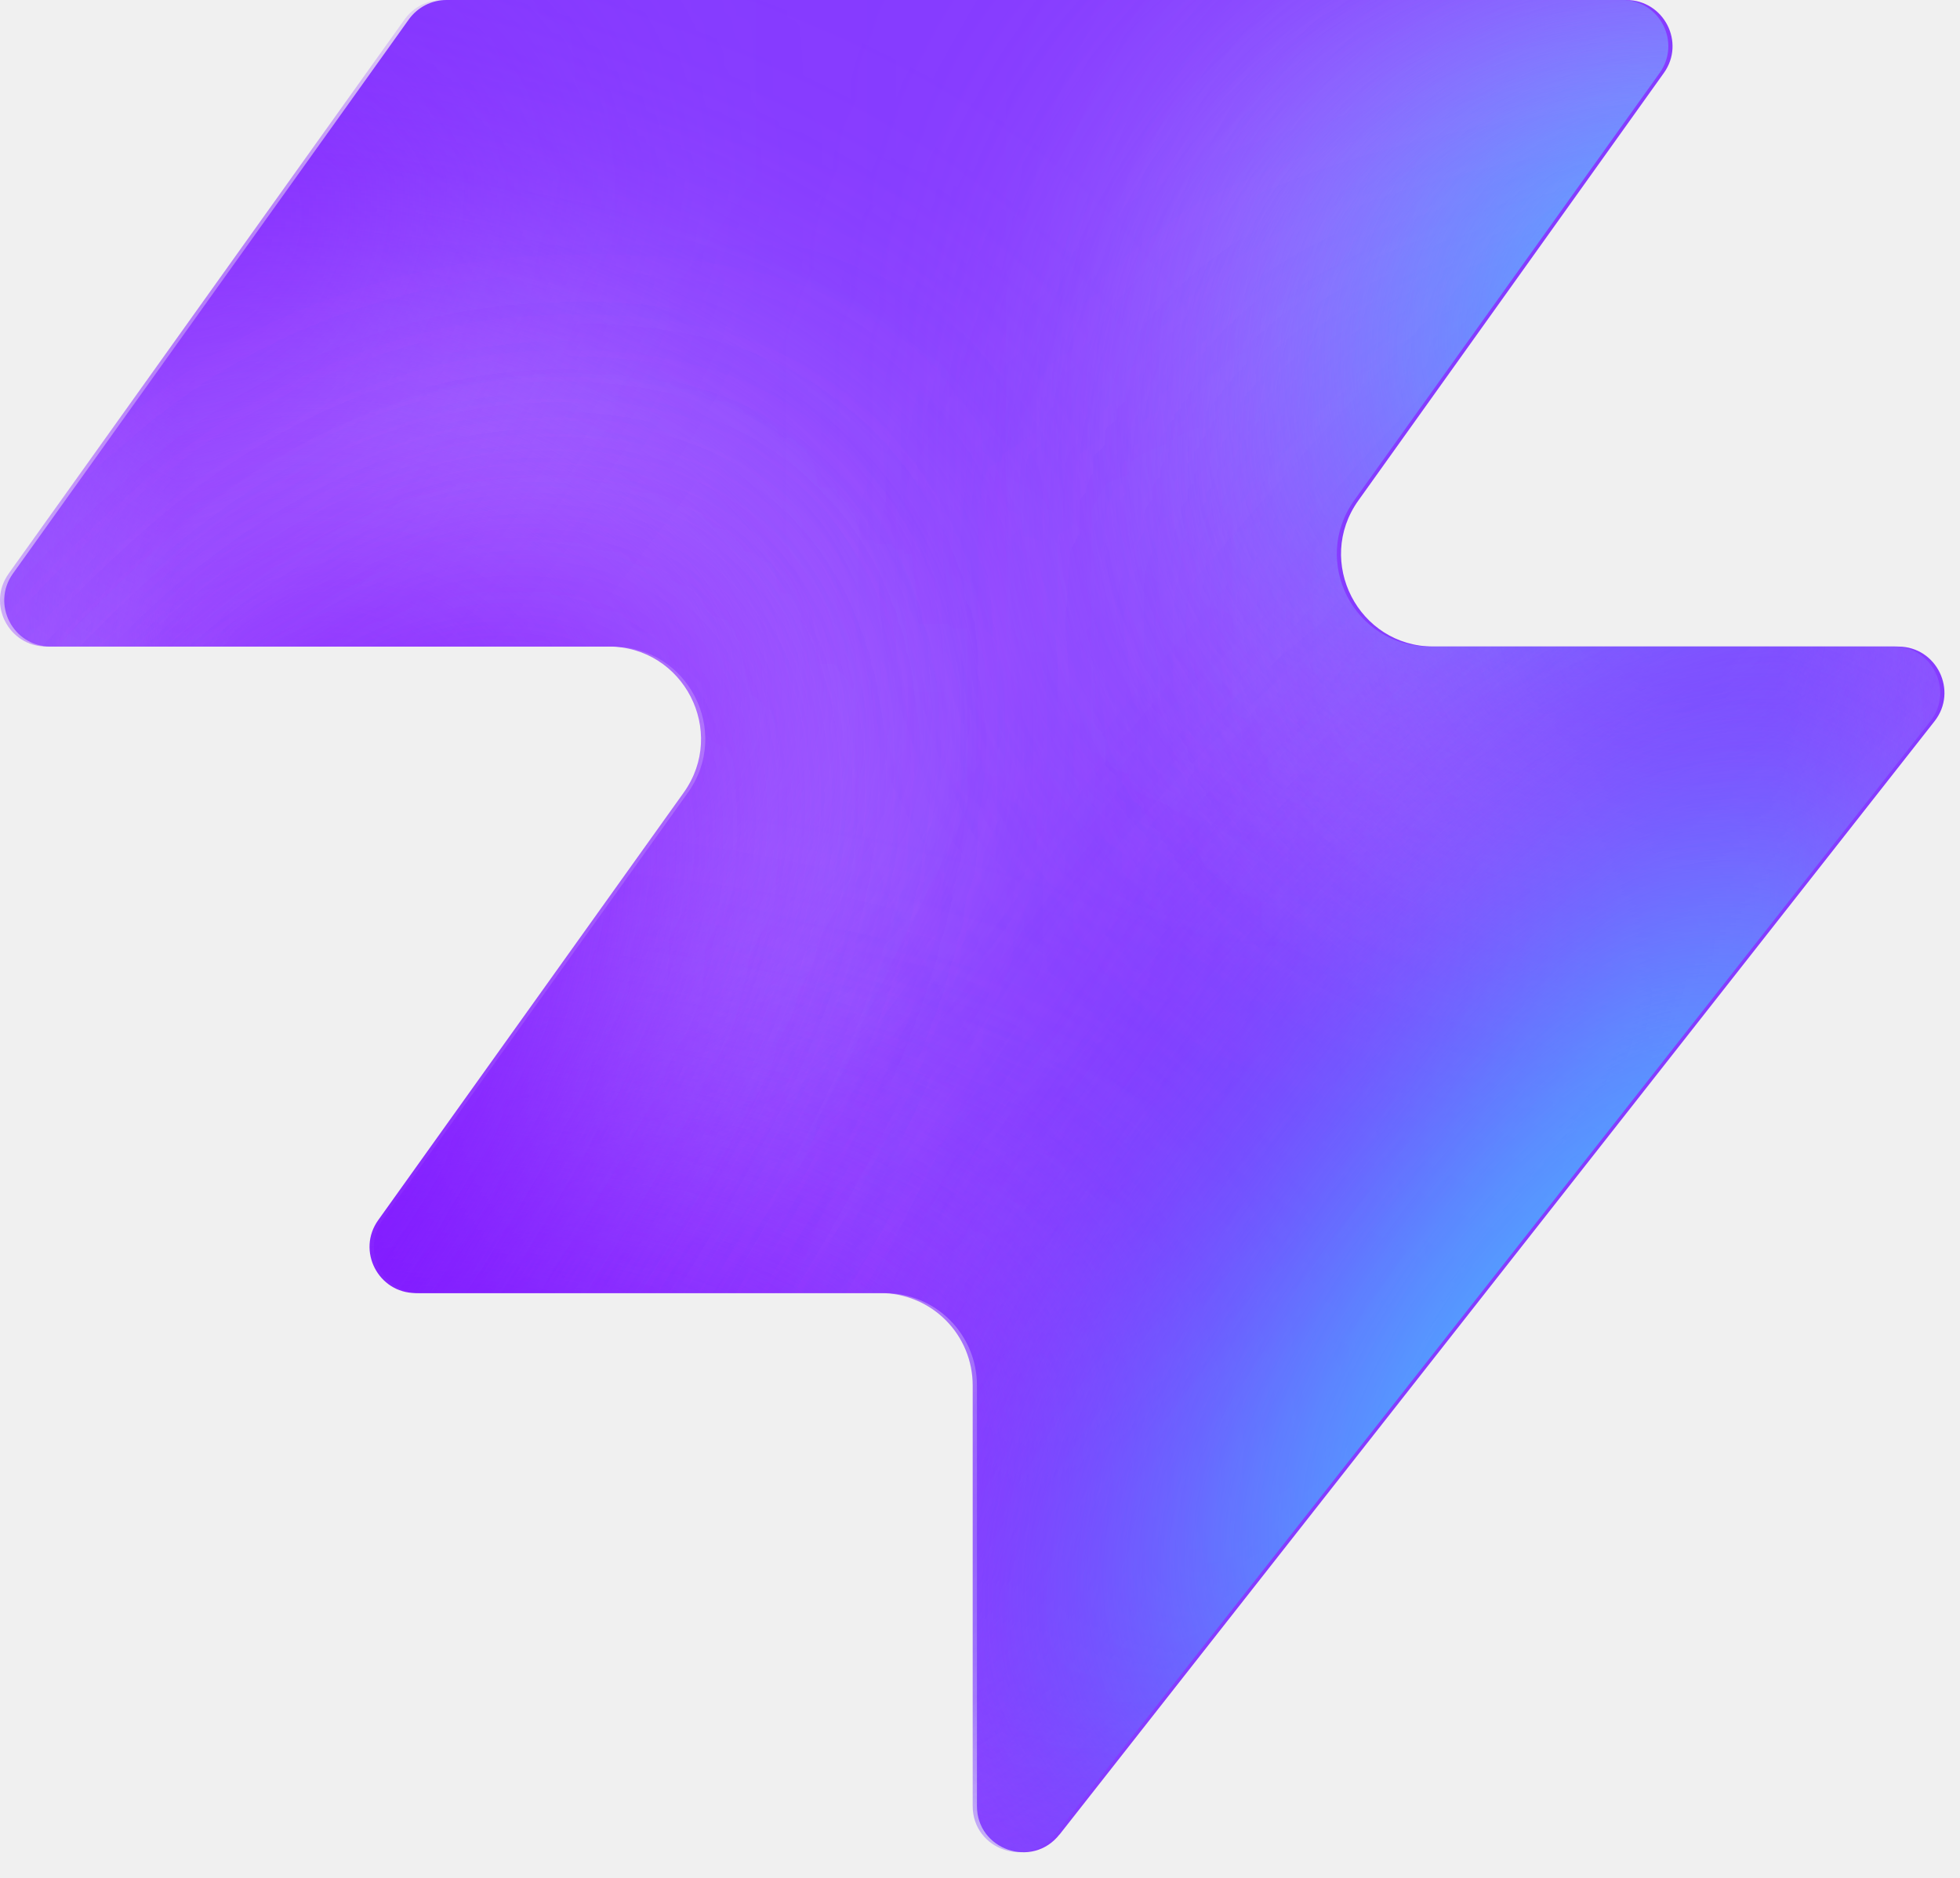
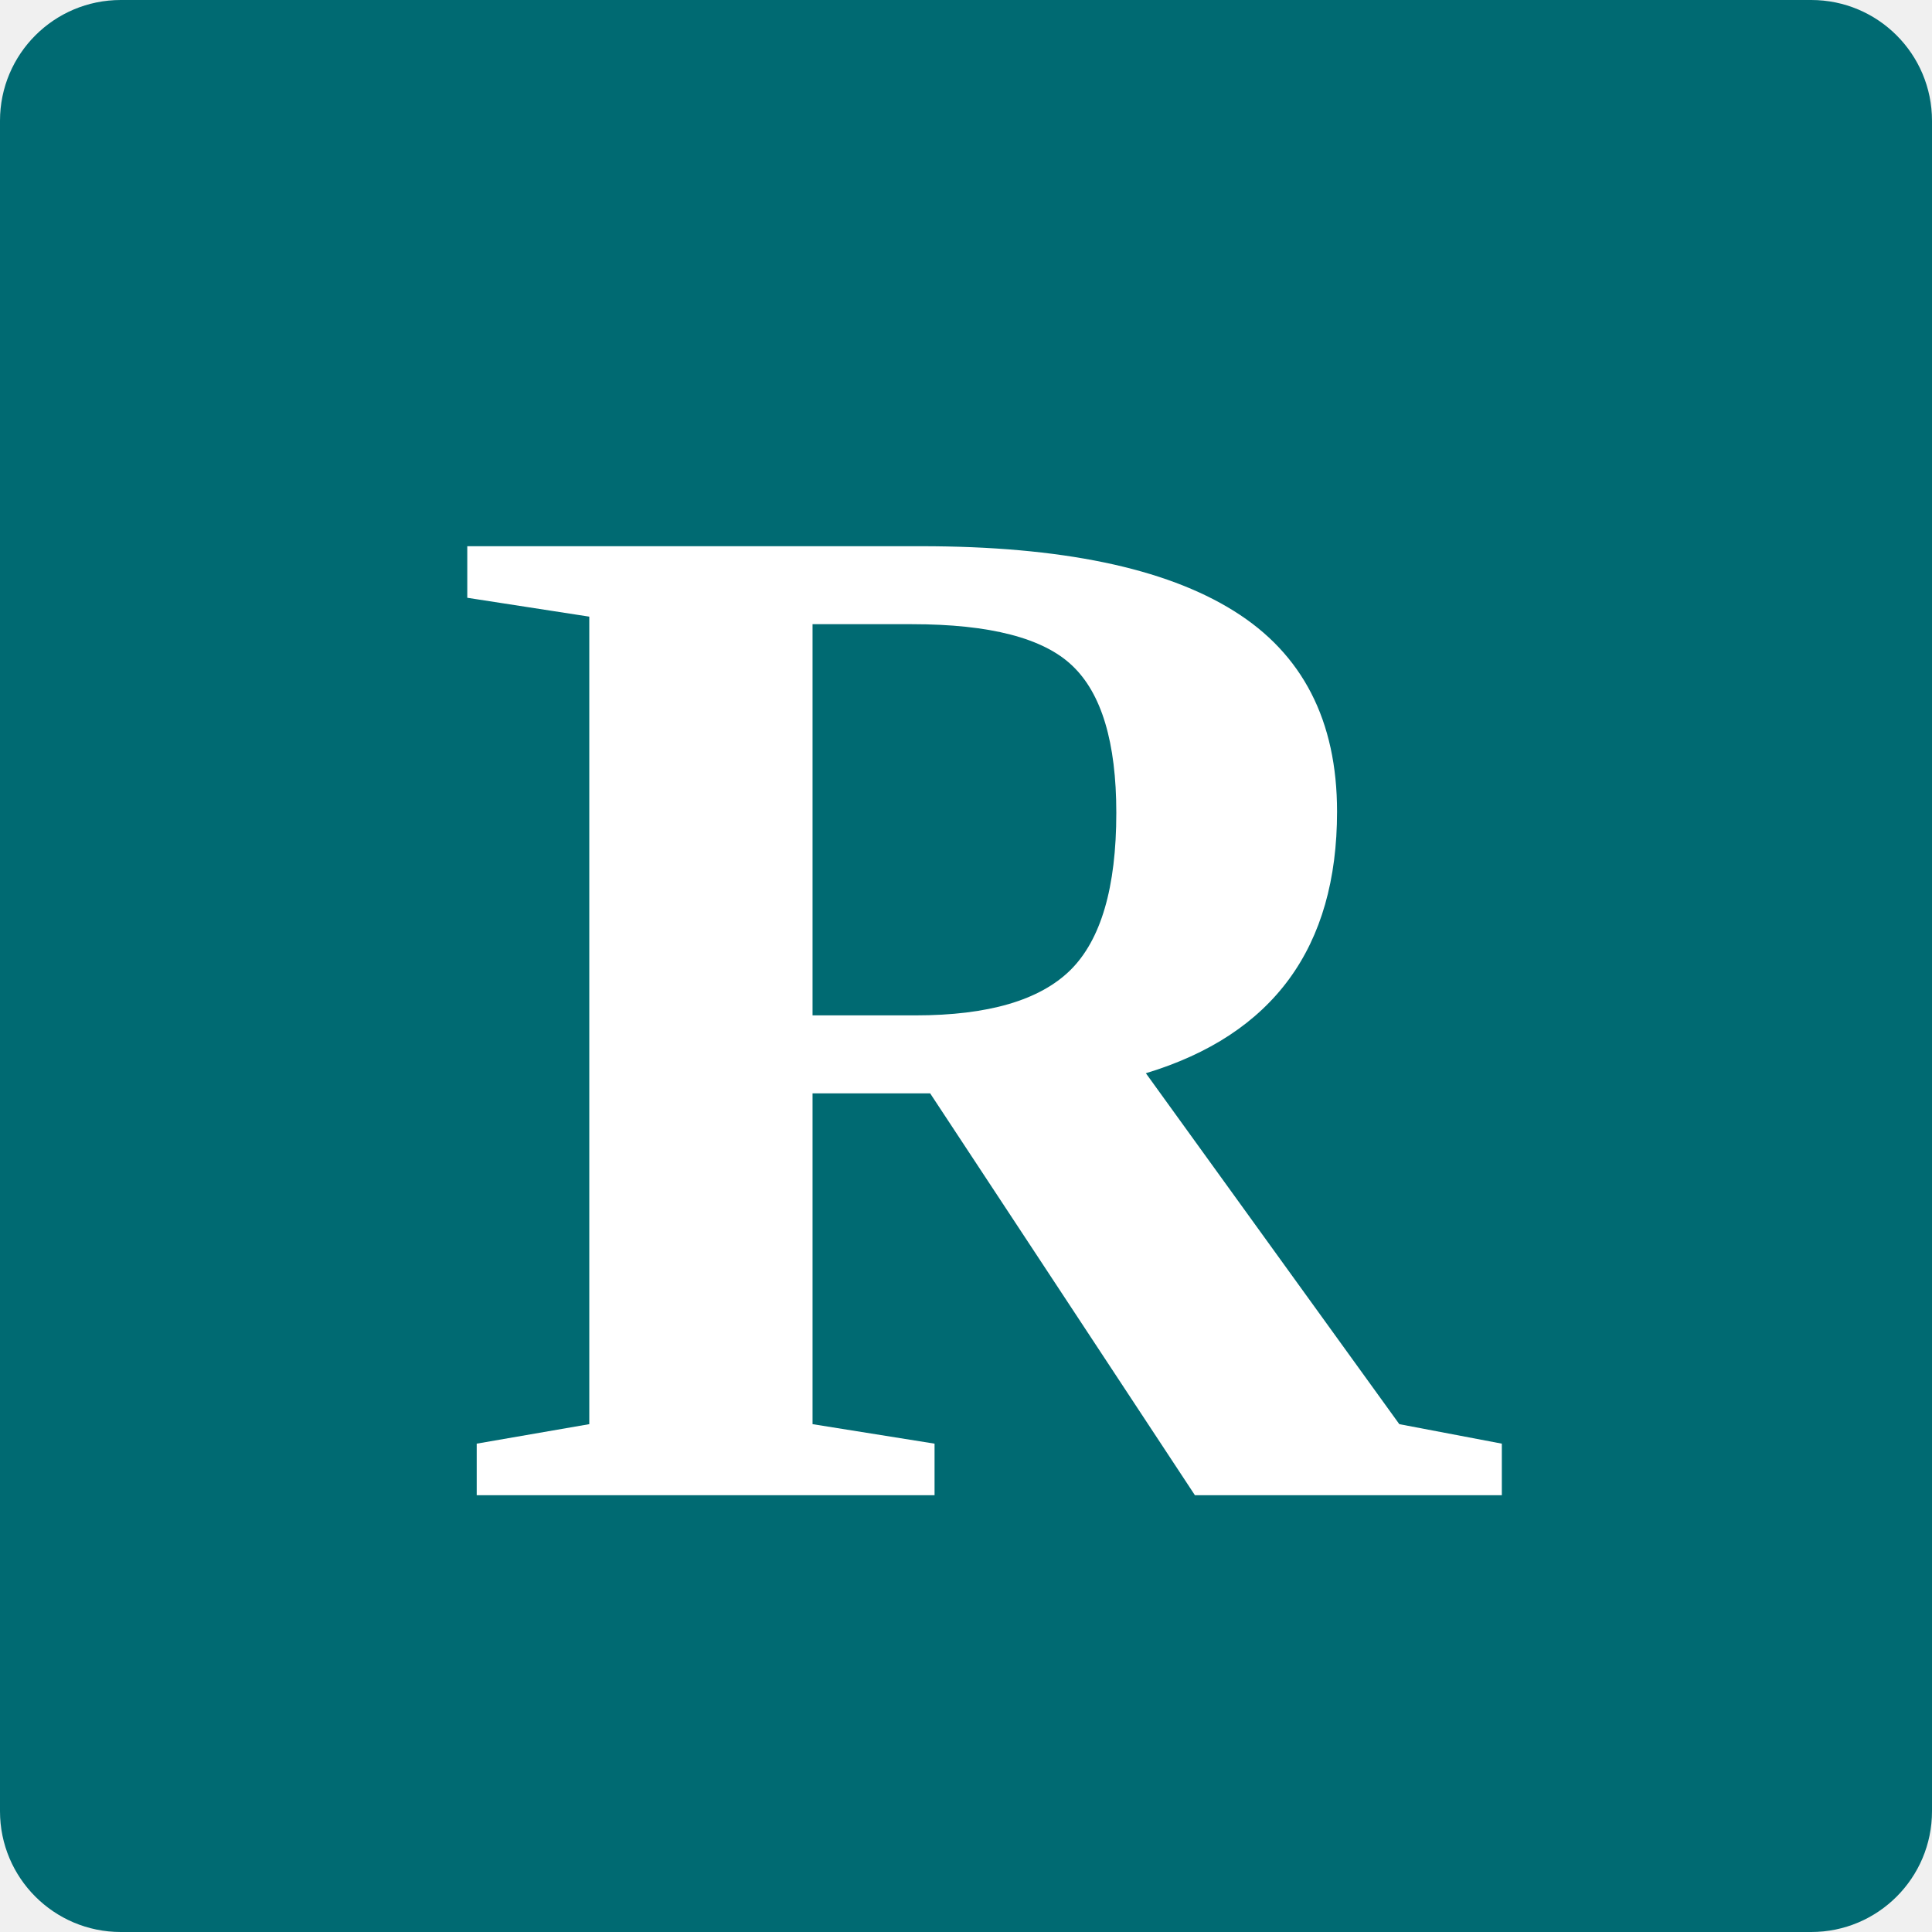
- <svg xmlns="http://www.w3.org/2000/svg" width="48" height="46" fill="none" viewBox="0 0 48 46">
-   <path fill="#863bff" d="M25.946 44.938c-.664.845-2.021.375-2.021-.698V33.937a2.26 2.26 0 0 0-2.262-2.262H10.287c-.92 0-1.456-1.04-.92-1.788l7.48-10.471c1.07-1.497 0-3.578-1.842-3.578H1.237c-.92 0-1.456-1.04-.92-1.788L10.013.474c.214-.297.556-.474.92-.474h28.894c.92 0 1.456 1.04.92 1.788l-7.48 10.471c-1.07 1.498 0 3.579 1.842 3.579h11.377c.943 0 1.473 1.088.89 1.83L25.947 44.94z" style="fill:#863bff;fill:color(display-p3 .525 .23 1);fill-opacity:1" />
-   <mask id="a" width="48" height="46" x="0" y="0" maskUnits="userSpaceOnUse" style="mask-type:alpha">
-     <path fill="#000" d="M25.842 44.938c-.664.844-2.021.375-2.021-.698V33.937a2.26 2.26 0 0 0-2.262-2.262H10.183c-.92 0-1.456-1.04-.92-1.788l7.48-10.471c1.07-1.498 0-3.579-1.842-3.579H1.133c-.92 0-1.456-1.04-.92-1.787L9.91.473c.214-.297.556-.474.92-.474h28.894c.92 0 1.456 1.04.92 1.788l-7.48 10.471c-1.07 1.498 0 3.578 1.842 3.578h11.377c.943 0 1.473 1.088.89 1.832L25.843 44.94z" style="fill:#000;fill-opacity:1" />
-   </mask>
-   <g mask="url(#a)">
-     <g filter="url(#b)">
-       <ellipse cx="5.508" cy="14.704" fill="#ede6ff" rx="5.508" ry="14.704" style="fill:#ede6ff;fill:color(display-p3 .927 .903 1);fill-opacity:1" transform="matrix(.00324 1 1 -.00324 -4.47 31.516)" />
-     </g>
-     <g filter="url(#c)">
-       <ellipse cx="10.399" cy="29.851" fill="#ede6ff" rx="10.399" ry="29.851" style="fill:#ede6ff;fill:color(display-p3 .927 .903 1);fill-opacity:1" transform="matrix(.00324 1 1 -.00324 -39.328 7.883)" />
-     </g>
-     <g filter="url(#d)">
-       <ellipse cx="5.508" cy="30.487" fill="#7e14ff" rx="5.508" ry="30.487" style="fill:#7e14ff;fill:color(display-p3 .492 .077 1);fill-opacity:1" transform="rotate(89.814 -25.913 -14.639)scale(1 -1)" />
-     </g>
-     <g filter="url(#e)">
-       <ellipse cx="5.508" cy="30.599" fill="#7e14ff" rx="5.508" ry="30.599" style="fill:#7e14ff;fill:color(display-p3 .492 .077 1);fill-opacity:1" transform="rotate(89.814 -32.644 -3.334)scale(1 -1)" />
-     </g>
-     <g filter="url(#f)">
-       <ellipse cx="5.508" cy="30.599" fill="#7e14ff" rx="5.508" ry="30.599" style="fill:#7e14ff;fill:color(display-p3 .492 .077 1);fill-opacity:1" transform="matrix(.00324 1 1 -.00324 -34.34 30.47)" />
-     </g>
-     <g filter="url(#g)">
-       <ellipse cx="14.072" cy="22.078" fill="#ede6ff" rx="14.072" ry="22.078" style="fill:#ede6ff;fill:color(display-p3 .927 .903 1);fill-opacity:1" transform="rotate(93.35 24.506 48.493)scale(-1 1)" />
-     </g>
-     <g filter="url(#h)">
-       <ellipse cx="3.47" cy="21.501" fill="#7e14ff" rx="3.47" ry="21.501" style="fill:#7e14ff;fill:color(display-p3 .492 .077 1);fill-opacity:1" transform="rotate(89.009 28.708 47.59)scale(-1 1)" />
-     </g>
-     <g filter="url(#i)">
-       <ellipse cx="3.47" cy="21.501" fill="#7e14ff" rx="3.47" ry="21.501" style="fill:#7e14ff;fill:color(display-p3 .492 .077 1);fill-opacity:1" transform="rotate(89.009 28.708 47.59)scale(-1 1)" />
-     </g>
-     <g filter="url(#j)">
-       <ellipse cx=".387" cy="8.972" fill="#7e14ff" rx="4.407" ry="29.108" style="fill:#7e14ff;fill:color(display-p3 .492 .077 1);fill-opacity:1" transform="rotate(39.51 .387 8.972)" />
-     </g>
-     <g filter="url(#k)">
-       <ellipse cx="47.523" cy="-6.092" fill="#7e14ff" rx="4.407" ry="29.108" style="fill:#7e14ff;fill:color(display-p3 .492 .077 1);fill-opacity:1" transform="rotate(37.892 47.523 -6.092)" />
-     </g>
-     <g filter="url(#l)">
-       <ellipse cx="41.412" cy="6.333" fill="#47bfff" rx="5.971" ry="9.665" style="fill:#47bfff;fill:color(display-p3 .28 .748 1);fill-opacity:1" transform="rotate(37.892 41.412 6.333)" />
-     </g>
-     <g filter="url(#m)">
-       <ellipse cx="-1.879" cy="38.332" fill="#7e14ff" rx="4.407" ry="29.108" style="fill:#7e14ff;fill:color(display-p3 .492 .077 1);fill-opacity:1" transform="rotate(37.892 -1.88 38.332)" />
-     </g>
-     <g filter="url(#n)">
-       <ellipse cx="-1.879" cy="38.332" fill="#7e14ff" rx="4.407" ry="29.108" style="fill:#7e14ff;fill:color(display-p3 .492 .077 1);fill-opacity:1" transform="rotate(37.892 -1.88 38.332)" />
-     </g>
-     <g filter="url(#o)">
-       <ellipse cx="35.651" cy="29.907" fill="#7e14ff" rx="4.407" ry="29.108" style="fill:#7e14ff;fill:color(display-p3 .492 .077 1);fill-opacity:1" transform="rotate(37.892 35.651 29.907)" />
-     </g>
-     <g filter="url(#p)">
-       <ellipse cx="38.418" cy="32.4" fill="#47bfff" rx="5.971" ry="15.297" style="fill:#47bfff;fill:color(display-p3 .28 .748 1);fill-opacity:1" transform="rotate(37.892 38.418 32.4)" />
-     </g>
-   </g>
-   <defs>
-     <filter id="b" width="60.045" height="41.654" x="-19.77" y="16.149" color-interpolation-filters="sRGB" filterUnits="userSpaceOnUse">
-       <feFlood flood-opacity="0" result="BackgroundImageFix" />
-       <feBlend in="SourceGraphic" in2="BackgroundImageFix" result="shape" />
-       <feGaussianBlur result="effect1_foregroundBlur_2002_17158" stdDeviation="7.659" />
-     </filter>
-     <filter id="c" width="90.34" height="51.437" x="-54.613" y="-7.533" color-interpolation-filters="sRGB" filterUnits="userSpaceOnUse">
-       <feFlood flood-opacity="0" result="BackgroundImageFix" />
-       <feBlend in="SourceGraphic" in2="BackgroundImageFix" result="shape" />
-       <feGaussianBlur result="effect1_foregroundBlur_2002_17158" stdDeviation="7.659" />
-     </filter>
-     <filter id="d" width="79.355" height="29.4" x="-49.64" y="2.03" color-interpolation-filters="sRGB" filterUnits="userSpaceOnUse">
-       <feFlood flood-opacity="0" result="BackgroundImageFix" />
-       <feBlend in="SourceGraphic" in2="BackgroundImageFix" result="shape" />
-       <feGaussianBlur result="effect1_foregroundBlur_2002_17158" stdDeviation="4.596" />
-     </filter>
-     <filter id="e" width="79.579" height="29.4" x="-45.045" y="20.029" color-interpolation-filters="sRGB" filterUnits="userSpaceOnUse">
-       <feFlood flood-opacity="0" result="BackgroundImageFix" />
-       <feBlend in="SourceGraphic" in2="BackgroundImageFix" result="shape" />
-       <feGaussianBlur result="effect1_foregroundBlur_2002_17158" stdDeviation="4.596" />
-     </filter>
-     <filter id="f" width="79.579" height="29.4" x="-43.513" y="21.178" color-interpolation-filters="sRGB" filterUnits="userSpaceOnUse">
-       <feFlood flood-opacity="0" result="BackgroundImageFix" />
-       <feBlend in="SourceGraphic" in2="BackgroundImageFix" result="shape" />
-       <feGaussianBlur result="effect1_foregroundBlur_2002_17158" stdDeviation="4.596" />
-     </filter>
-     <filter id="g" width="74.749" height="58.852" x="15.756" y="-17.901" color-interpolation-filters="sRGB" filterUnits="userSpaceOnUse">
-       <feFlood flood-opacity="0" result="BackgroundImageFix" />
-       <feBlend in="SourceGraphic" in2="BackgroundImageFix" result="shape" />
-       <feGaussianBlur result="effect1_foregroundBlur_2002_17158" stdDeviation="7.659" />
-     </filter>
-     <filter id="h" width="61.377" height="25.362" x="23.548" y="2.284" color-interpolation-filters="sRGB" filterUnits="userSpaceOnUse">
-       <feFlood flood-opacity="0" result="BackgroundImageFix" />
-       <feBlend in="SourceGraphic" in2="BackgroundImageFix" result="shape" />
-       <feGaussianBlur result="effect1_foregroundBlur_2002_17158" stdDeviation="4.596" />
-     </filter>
-     <filter id="i" width="61.377" height="25.362" x="23.548" y="2.284" color-interpolation-filters="sRGB" filterUnits="userSpaceOnUse">
-       <feFlood flood-opacity="0" result="BackgroundImageFix" />
-       <feBlend in="SourceGraphic" in2="BackgroundImageFix" result="shape" />
-       <feGaussianBlur result="effect1_foregroundBlur_2002_17158" stdDeviation="4.596" />
-     </filter>
-     <filter id="j" width="56.045" height="63.649" x="-27.636" y="-22.853" color-interpolation-filters="sRGB" filterUnits="userSpaceOnUse">
-       <feFlood flood-opacity="0" result="BackgroundImageFix" />
-       <feBlend in="SourceGraphic" in2="BackgroundImageFix" result="shape" />
-       <feGaussianBlur result="effect1_foregroundBlur_2002_17158" stdDeviation="4.596" />
-     </filter>
-     <filter id="k" width="54.814" height="64.646" x="20.116" y="-38.415" color-interpolation-filters="sRGB" filterUnits="userSpaceOnUse">
-       <feFlood flood-opacity="0" result="BackgroundImageFix" />
-       <feBlend in="SourceGraphic" in2="BackgroundImageFix" result="shape" />
-       <feGaussianBlur result="effect1_foregroundBlur_2002_17158" stdDeviation="4.596" />
-     </filter>
-     <filter id="l" width="33.541" height="35.313" x="24.641" y="-11.323" color-interpolation-filters="sRGB" filterUnits="userSpaceOnUse">
-       <feFlood flood-opacity="0" result="BackgroundImageFix" />
-       <feBlend in="SourceGraphic" in2="BackgroundImageFix" result="shape" />
-       <feGaussianBlur result="effect1_foregroundBlur_2002_17158" stdDeviation="4.596" />
-     </filter>
-     <filter id="m" width="54.814" height="64.646" x="-29.286" y="6.009" color-interpolation-filters="sRGB" filterUnits="userSpaceOnUse">
-       <feFlood flood-opacity="0" result="BackgroundImageFix" />
-       <feBlend in="SourceGraphic" in2="BackgroundImageFix" result="shape" />
-       <feGaussianBlur result="effect1_foregroundBlur_2002_17158" stdDeviation="4.596" />
-     </filter>
-     <filter id="n" width="54.814" height="64.646" x="-29.286" y="6.009" color-interpolation-filters="sRGB" filterUnits="userSpaceOnUse">
-       <feFlood flood-opacity="0" result="BackgroundImageFix" />
-       <feBlend in="SourceGraphic" in2="BackgroundImageFix" result="shape" />
-       <feGaussianBlur result="effect1_foregroundBlur_2002_17158" stdDeviation="4.596" />
-     </filter>
-     <filter id="o" width="54.814" height="64.646" x="8.244" y="-2.416" color-interpolation-filters="sRGB" filterUnits="userSpaceOnUse">
-       <feFlood flood-opacity="0" result="BackgroundImageFix" />
-       <feBlend in="SourceGraphic" in2="BackgroundImageFix" result="shape" />
-       <feGaussianBlur result="effect1_foregroundBlur_2002_17158" stdDeviation="4.596" />
-     </filter>
-     <filter id="p" width="39.409" height="43.623" x="18.713" y="10.588" color-interpolation-filters="sRGB" filterUnits="userSpaceOnUse">
-       <feFlood flood-opacity="0" result="BackgroundImageFix" />
-       <feBlend in="SourceGraphic" in2="BackgroundImageFix" result="shape" />
-       <feGaussianBlur result="effect1_foregroundBlur_2002_17158" stdDeviation="4.596" />
-     </filter>
-   </defs>
+ <svg xmlns="http://www.w3.org/2000/svg" width="48" height="48" viewBox="0 0 48 48">
+   <rect width="48" height="48" rx="3" fill="#006a72" />
+   <text x="24" y="25" text-anchor="middle" dominant-baseline="central" font-family="'EB Garamond', Garamond, 'Iowan Old Style', Georgia, 'Times New Roman', serif" font-size="36" font-weight="600" fill="#ffffff">R</text>
</svg>
